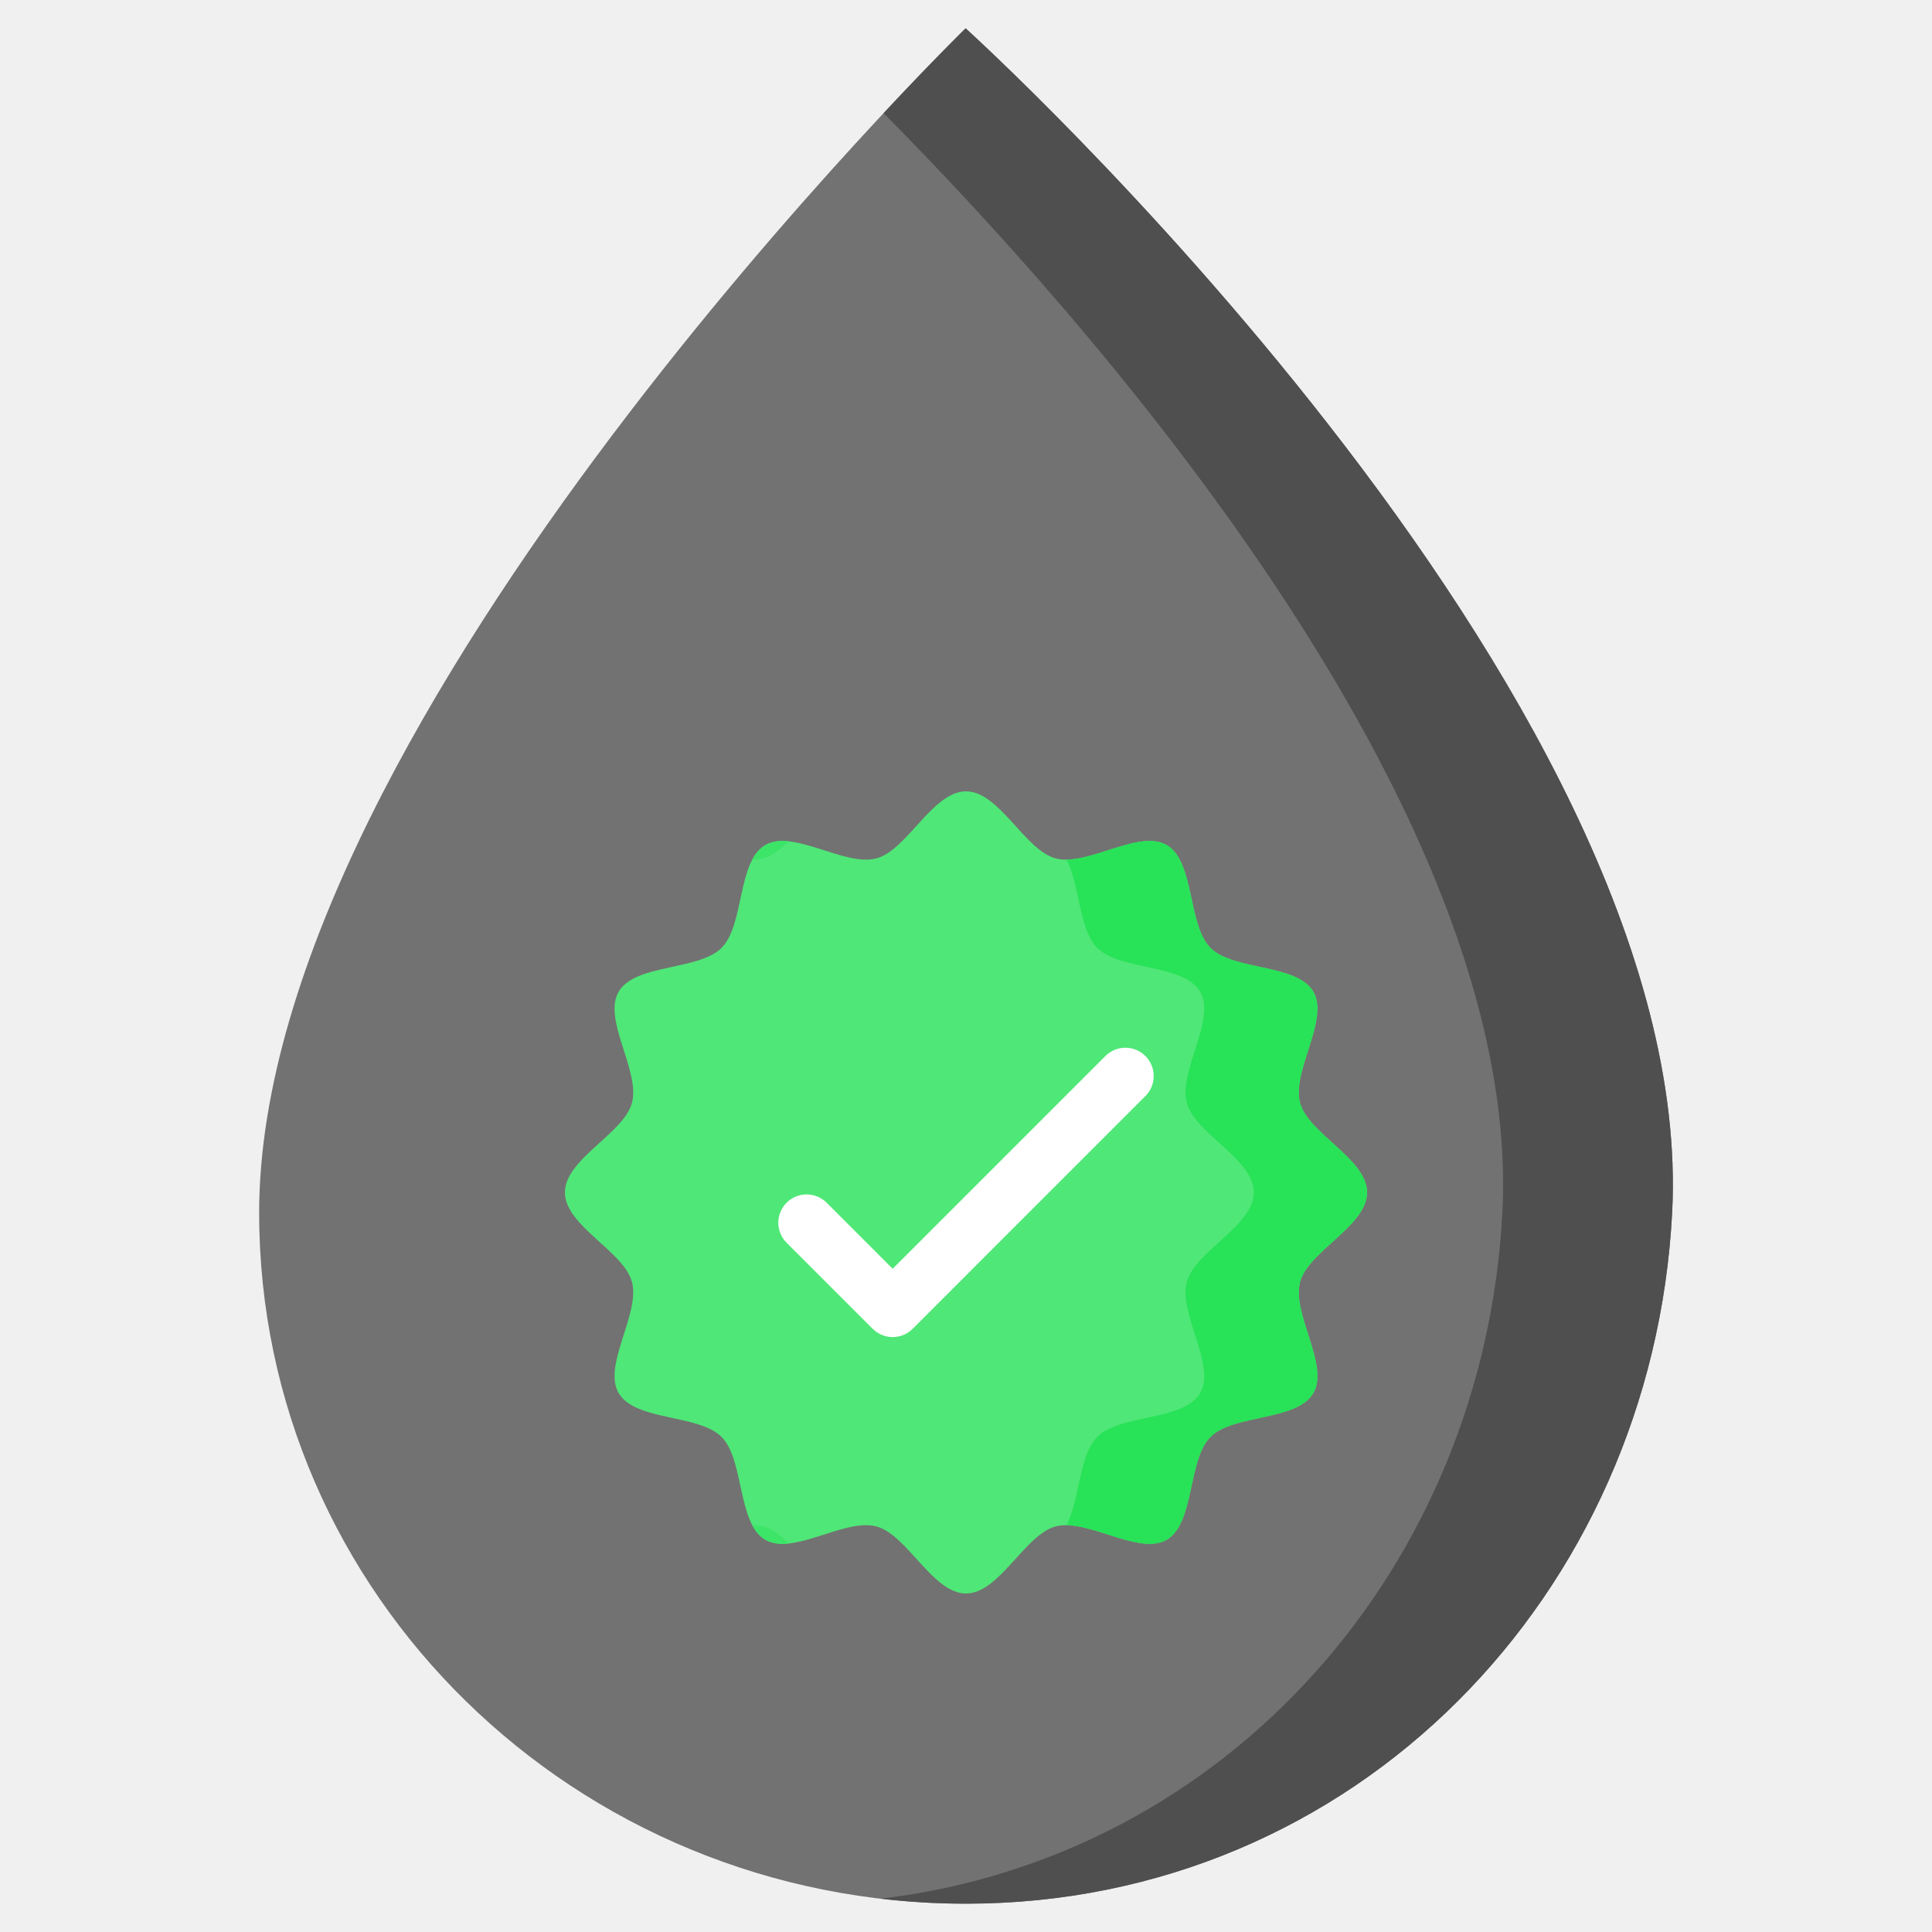
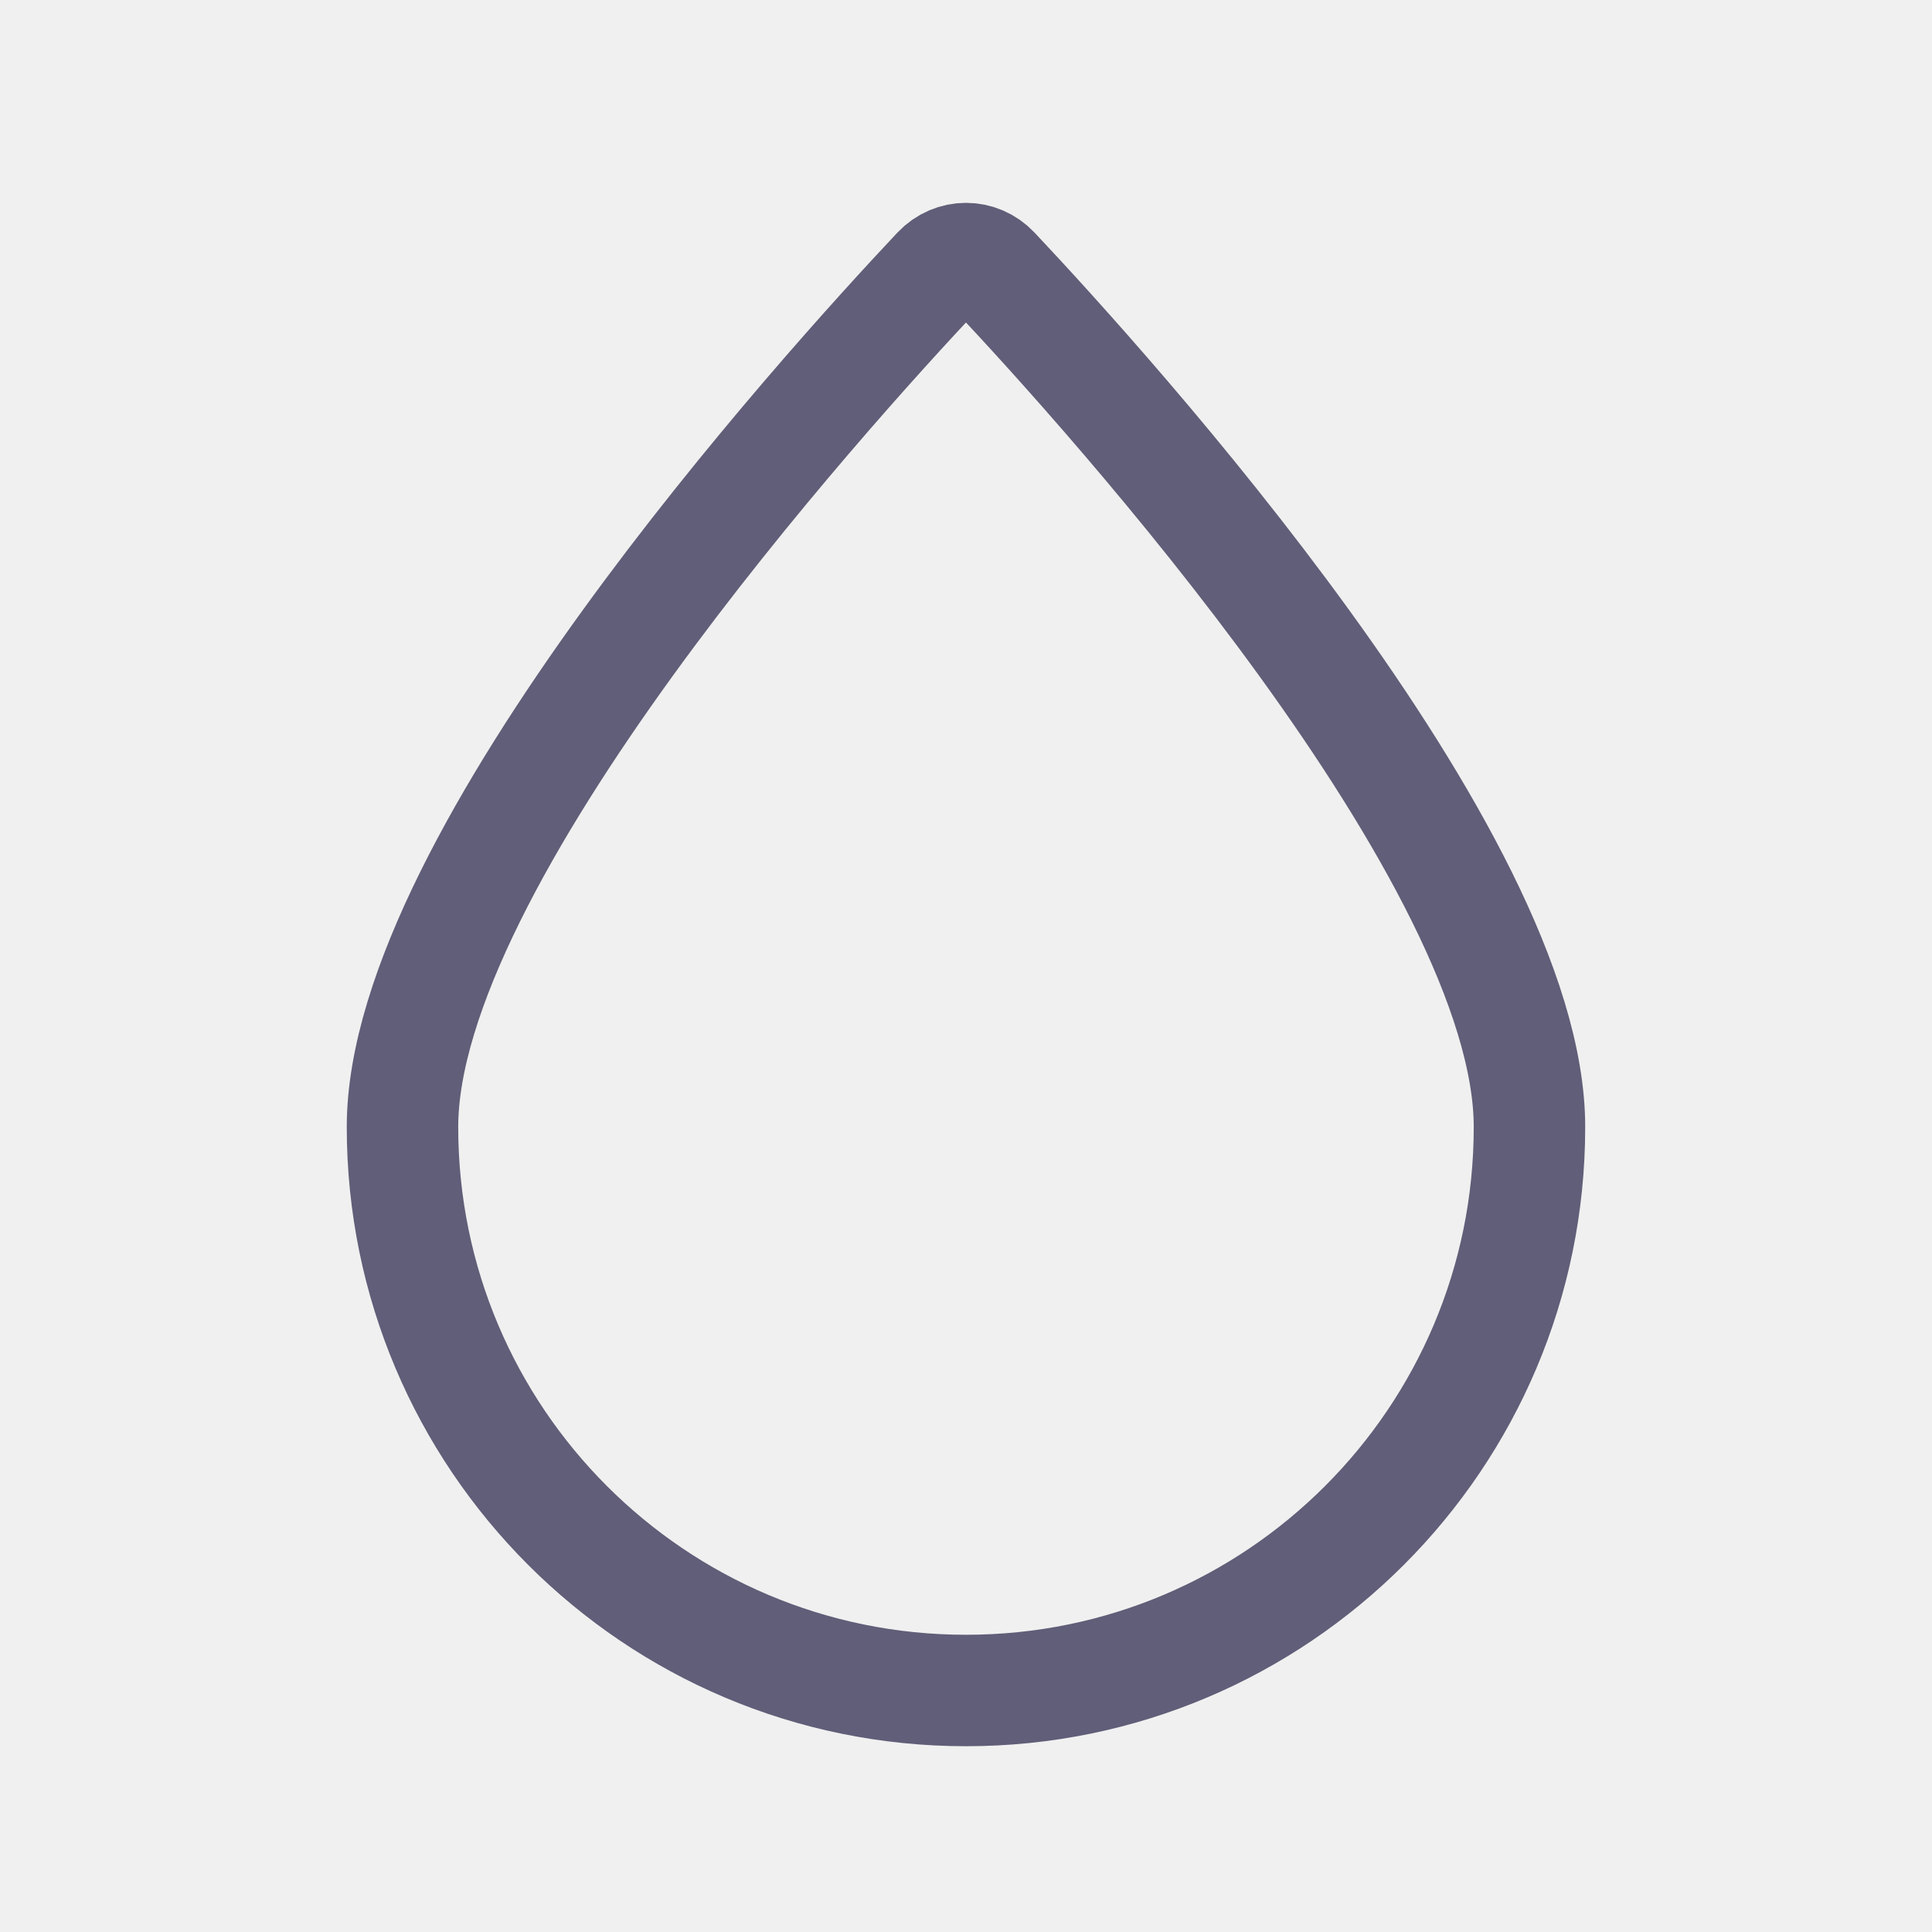
<svg xmlns="http://www.w3.org/2000/svg" width="52" height="52" viewBox="0 0 52 52" fill="none">
-   <path d="M45.006 32.642C44.472 42.898 36.492 51.238 25.99 51.238C15.488 51.238 6.975 42.912 6.975 32.642C6.975 19.324 25.99 0.762 25.99 0.762C25.99 0.762 45.735 18.631 45.006 32.642Z" fill="#727272" />
-   <path d="M25.99 0.762C25.99 0.762 25.132 1.6 23.781 3.046C28.998 8.305 41.007 21.659 40.436 32.642C39.941 42.142 33.058 49.996 23.7 51.104C24.46 51.193 25.225 51.238 25.99 51.238C36.492 51.238 44.472 42.898 45.006 32.642C45.735 18.631 25.99 0.762 25.99 0.762Z" fill="#4F4F4F" />
-   <path d="M36.795 32.094C36.795 32.994 35.213 33.674 34.991 34.504C34.762 35.362 35.785 36.741 35.35 37.492C34.909 38.255 33.199 38.055 32.58 38.674C31.961 39.293 32.161 41.002 31.399 41.444C30.647 41.879 29.268 40.855 28.41 41.085C27.58 41.307 26.9 42.889 26 42.889C25.1 42.889 24.42 41.307 23.59 41.085C22.732 40.855 21.353 41.879 20.601 41.444C19.839 41.002 20.038 39.293 19.42 38.674C18.801 38.055 17.091 38.255 16.65 37.492C16.215 36.741 17.238 35.362 17.009 34.503C16.787 33.674 15.205 32.994 15.205 32.094C15.205 31.194 16.787 30.514 17.009 29.684C17.238 28.825 16.215 27.447 16.65 26.695C17.091 25.932 18.801 26.132 19.42 25.513C20.039 24.895 19.839 23.185 20.601 22.744C21.353 22.309 22.732 23.332 23.59 23.103C24.42 22.881 25.1 21.299 26 21.299C26.9 21.299 27.58 22.881 28.41 23.103C29.268 23.332 30.647 22.309 31.399 22.744C32.161 23.185 31.961 24.895 32.58 25.514C33.199 26.133 34.909 25.932 35.35 26.695C35.785 27.447 34.761 28.825 34.991 29.684C35.213 30.514 36.795 31.194 36.795 32.094H36.795Z" fill="#4FE777" />
-   <path d="M20.544 23.103C20.782 23.039 21.007 22.863 21.23 22.645C21.015 22.61 20.795 22.645 20.602 22.744C20.449 22.838 20.327 22.974 20.249 23.136C20.348 23.138 20.447 23.127 20.544 23.103ZM20.544 41.085C20.447 41.061 20.348 41.049 20.249 41.052C20.327 41.213 20.449 41.349 20.601 41.444C20.795 41.543 21.015 41.578 21.23 41.542C21.007 41.324 20.782 41.149 20.544 41.085Z" fill="#3CE568" />
-   <path d="M34.991 29.684C34.761 28.825 35.785 27.447 35.35 26.695C34.908 25.933 33.199 26.132 32.58 25.513C31.961 24.895 32.161 23.185 31.399 22.744C30.728 22.356 29.558 23.128 28.704 23.136C29.067 23.818 29.037 25.017 29.533 25.513C30.152 26.132 31.862 25.933 32.303 26.695C32.738 27.447 31.715 28.825 31.944 29.684C32.166 30.514 33.748 31.194 33.748 32.094C33.748 32.994 32.166 33.674 31.944 34.504C31.715 35.362 32.738 36.741 32.303 37.492C31.862 38.255 30.152 38.055 29.533 38.674C29.037 39.171 29.067 40.37 28.704 41.052C29.558 41.06 30.728 41.832 31.399 41.444C32.161 41.002 31.961 39.293 32.58 38.674C33.199 38.055 34.908 38.255 35.35 37.492C35.785 36.741 34.761 35.362 34.991 34.504C35.213 33.674 36.795 32.994 36.795 32.094C36.795 31.194 35.213 30.514 34.991 29.684Z" fill="#28E258" />
-   <path d="M24.026 35.988C23.824 35.988 23.631 35.907 23.488 35.765L21.171 33.448C21.029 33.306 20.948 33.112 20.948 32.91C20.948 32.708 21.029 32.514 21.171 32.371C21.314 32.228 21.508 32.148 21.71 32.148C21.912 32.148 22.106 32.228 22.249 32.371L24.026 34.149L29.752 28.423C29.823 28.352 29.907 28.296 29.999 28.258C30.091 28.219 30.191 28.2 30.291 28.2C30.391 28.2 30.49 28.219 30.582 28.258C30.675 28.296 30.759 28.352 30.829 28.423C30.9 28.494 30.956 28.578 30.994 28.67C31.033 28.762 31.052 28.861 31.052 28.962C31.052 29.061 31.033 29.161 30.994 29.253C30.956 29.345 30.9 29.429 30.829 29.5L24.565 35.765C24.494 35.835 24.41 35.892 24.318 35.93C24.225 35.968 24.126 35.988 24.026 35.988V35.988Z" fill="white" />
+   <path d="M41.166 30.333C41.166 38.71 34.376 45.5 26 45.5C17.623 45.5 10.833 38.71 10.833 30.333C10.833 23.088 22.179 10.547 25.244 7.291C25.66 6.849 26.34 6.849 26.755 7.291C29.82 10.547 41.166 23.088 41.166 30.333Z" stroke="#605E78" stroke-width="3" />
</svg>
